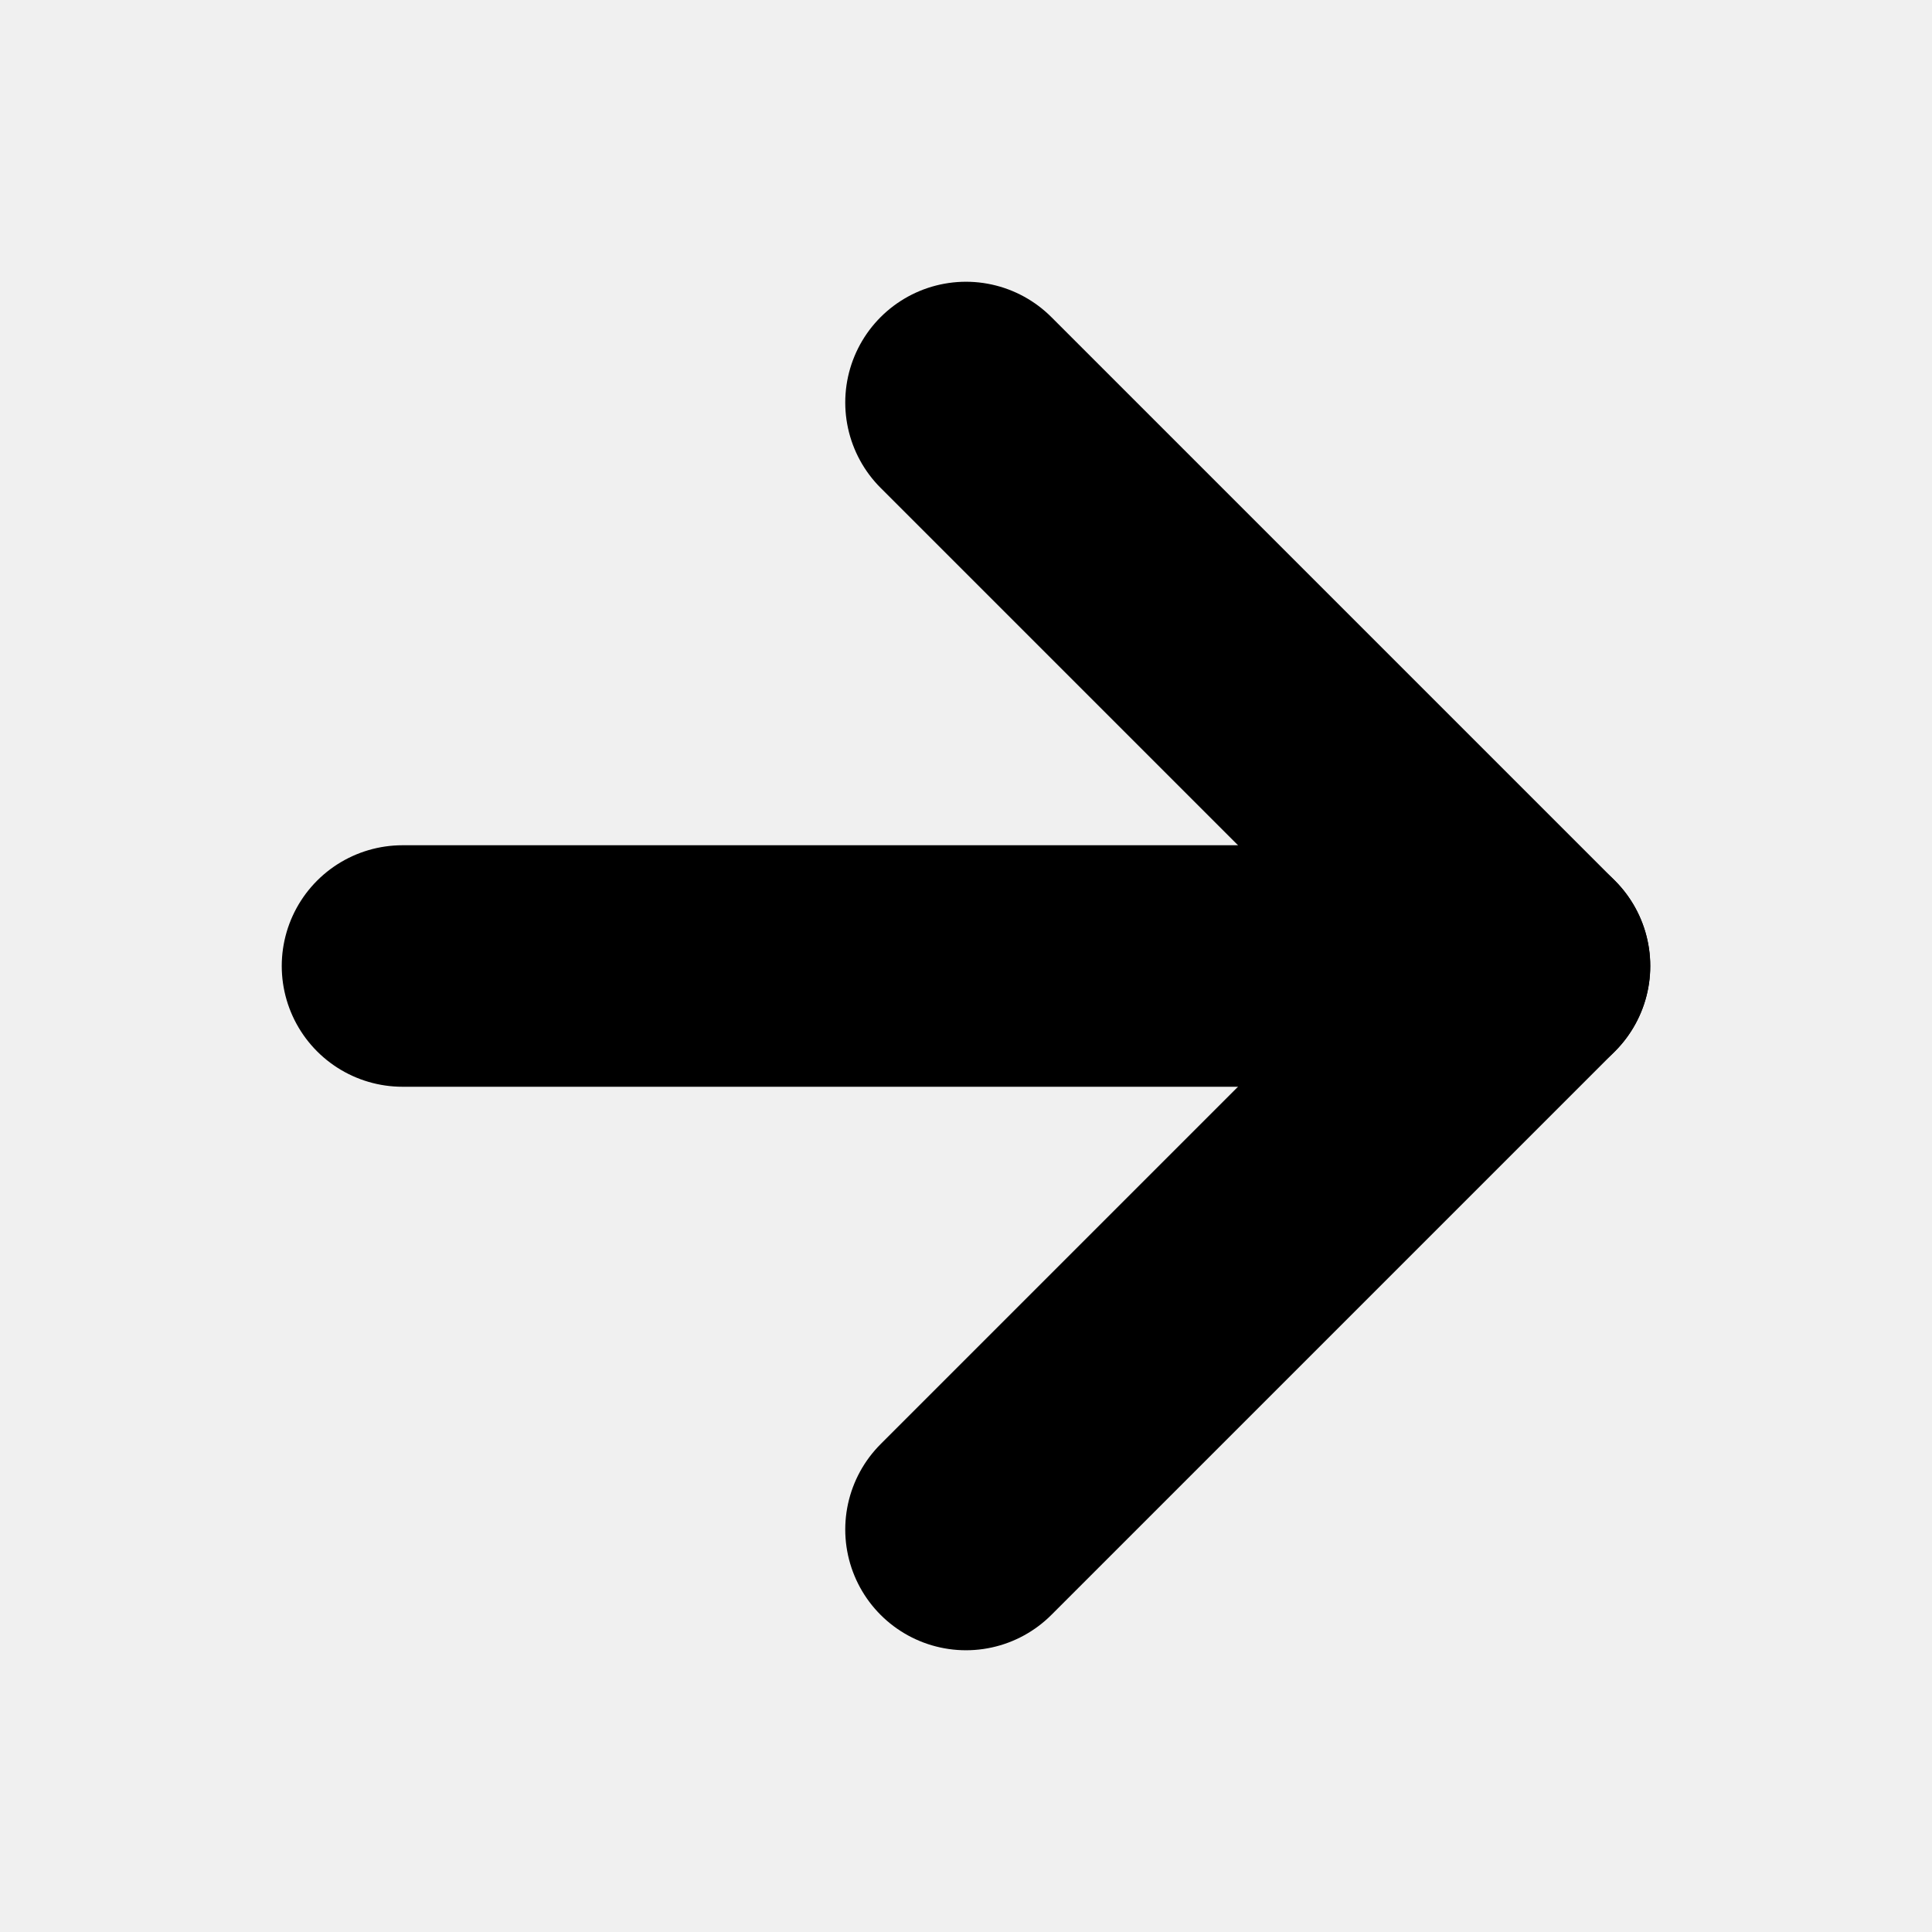
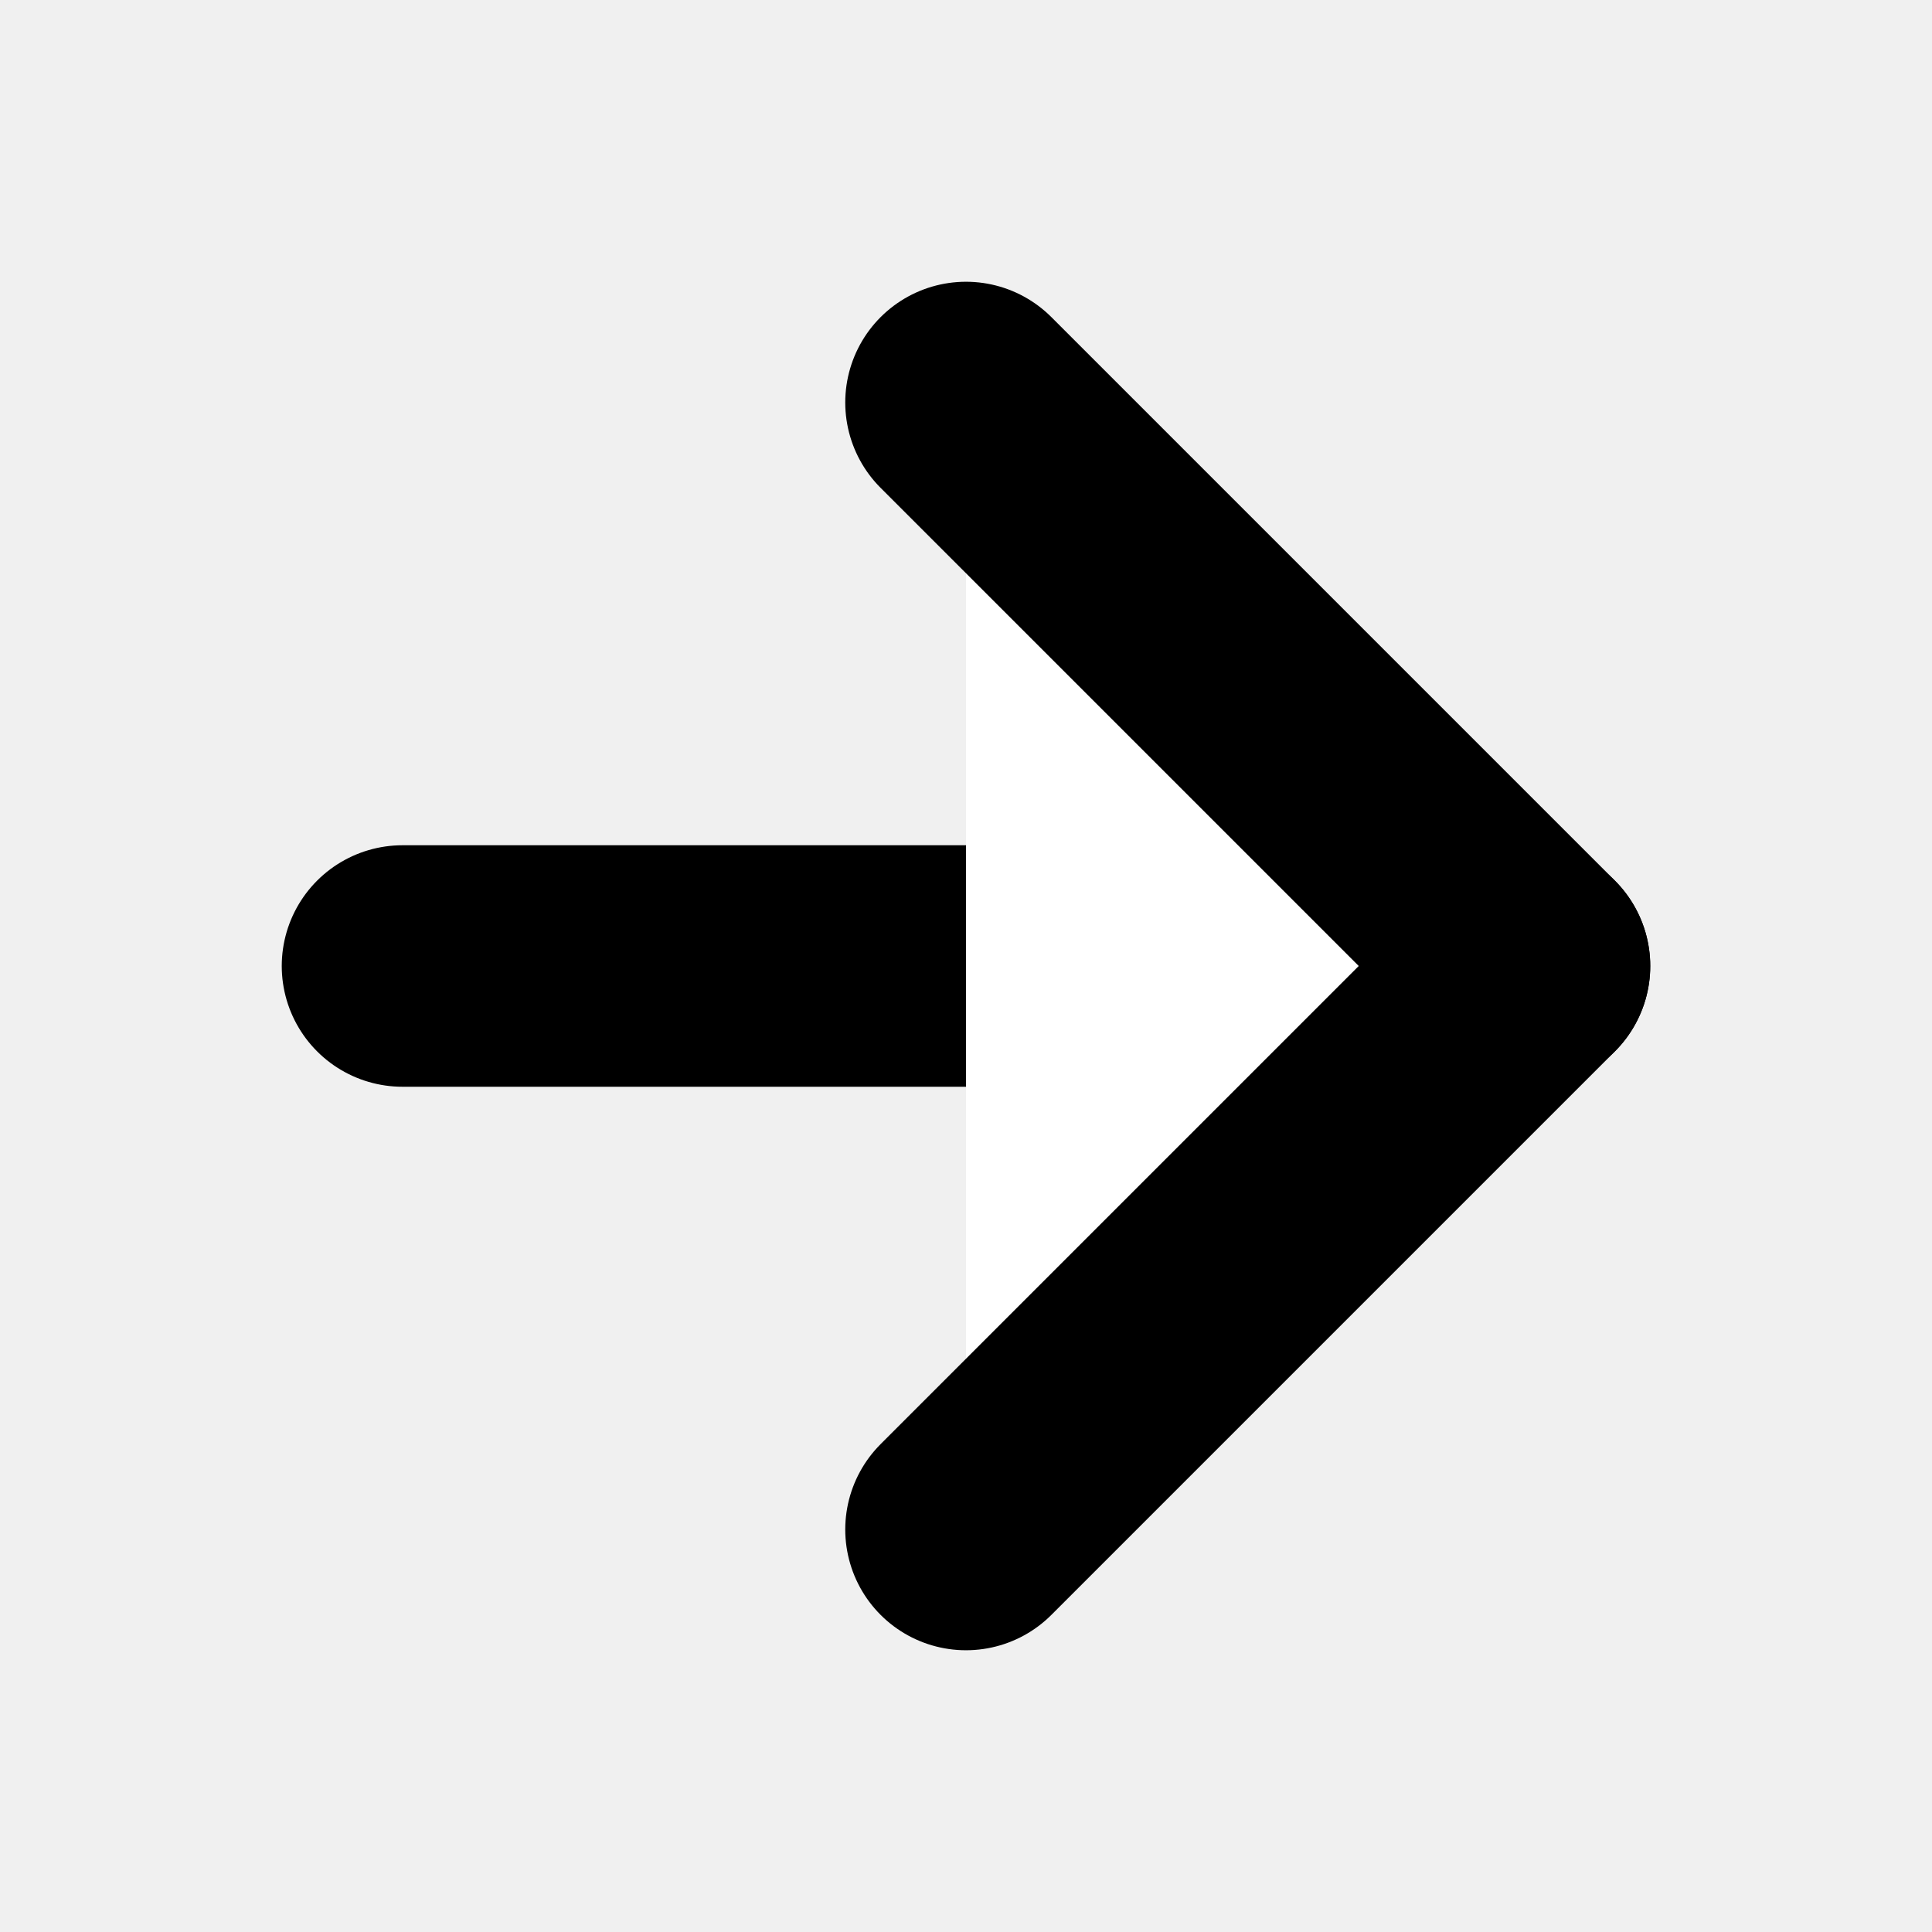
- <svg xmlns="http://www.w3.org/2000/svg" width="24" height="24" viewBox="0 0 24 24" fill="none" stroke="currentColor" stroke-width="3" stroke-linecap="round" stroke-linejoin="round" class="feather feather-arrow-right">
+ <svg xmlns="http://www.w3.org/2000/svg" width="24" height="24" viewBox="0 0 24 24" fill="#fff" stroke="currentColor" stroke-width="3" stroke-linecap="round" stroke-linejoin="round" class="feather feather-arrow-right">
  <line x1="5" y1="12" x2="19" y2="12" />
  <polyline points="12 5 19 12 12 19" />
</svg>
